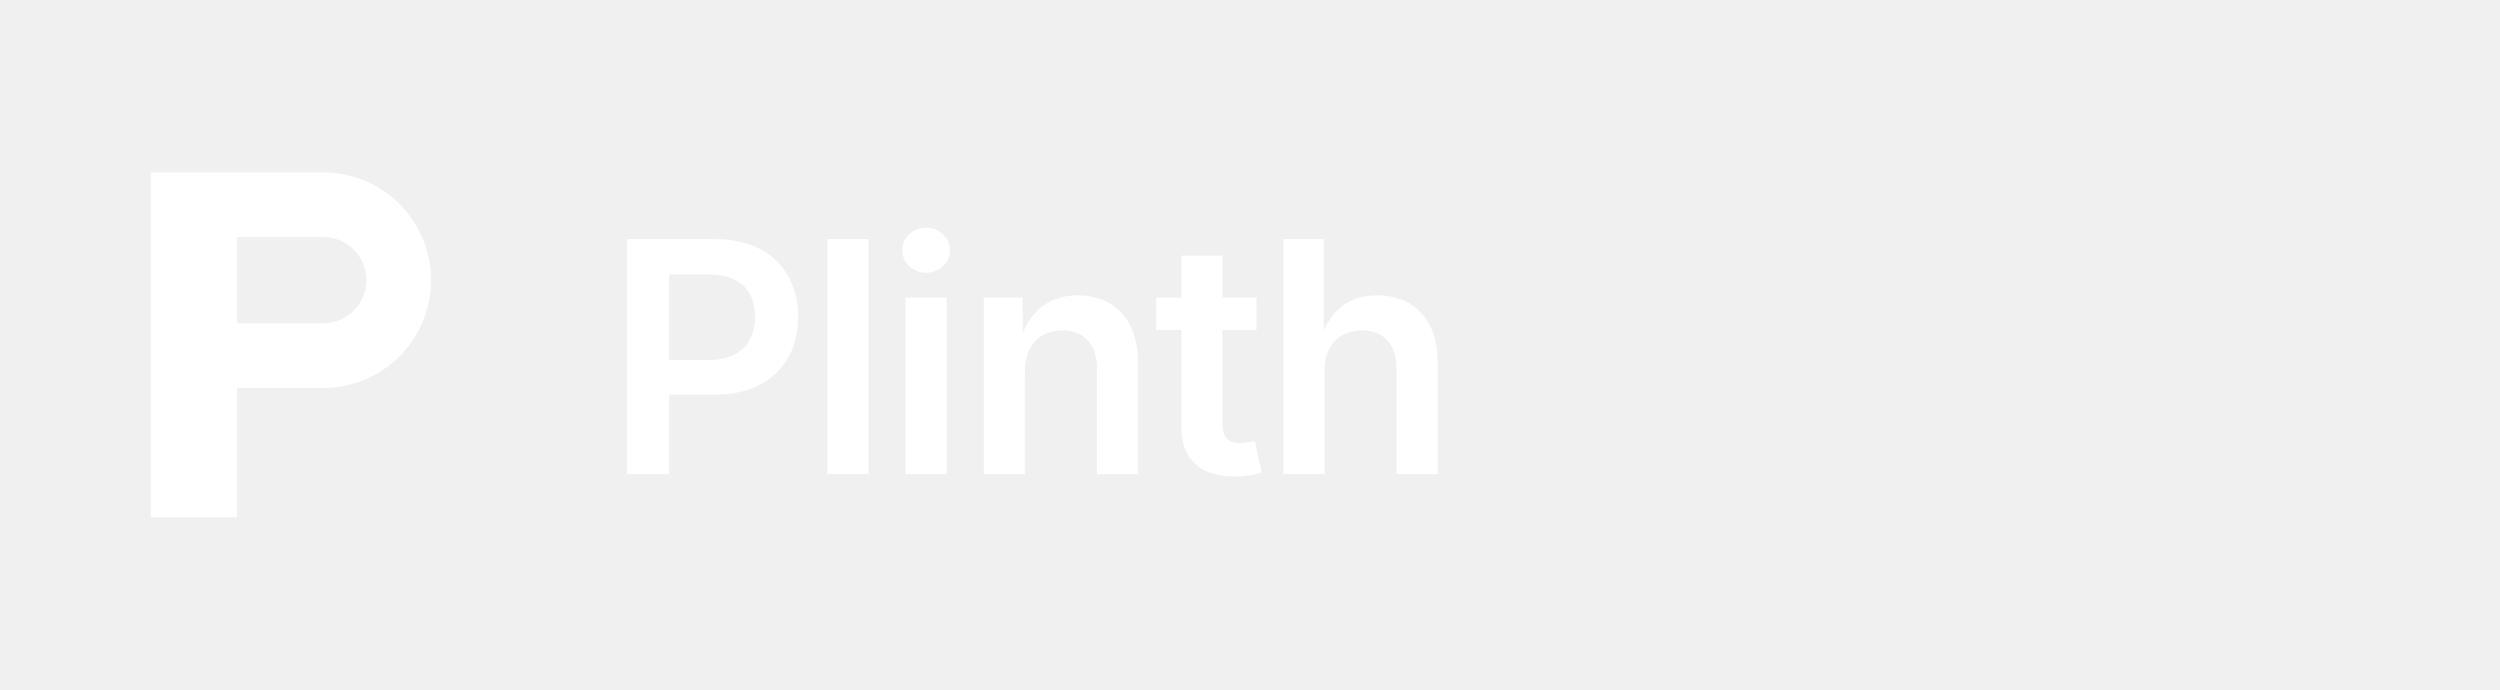
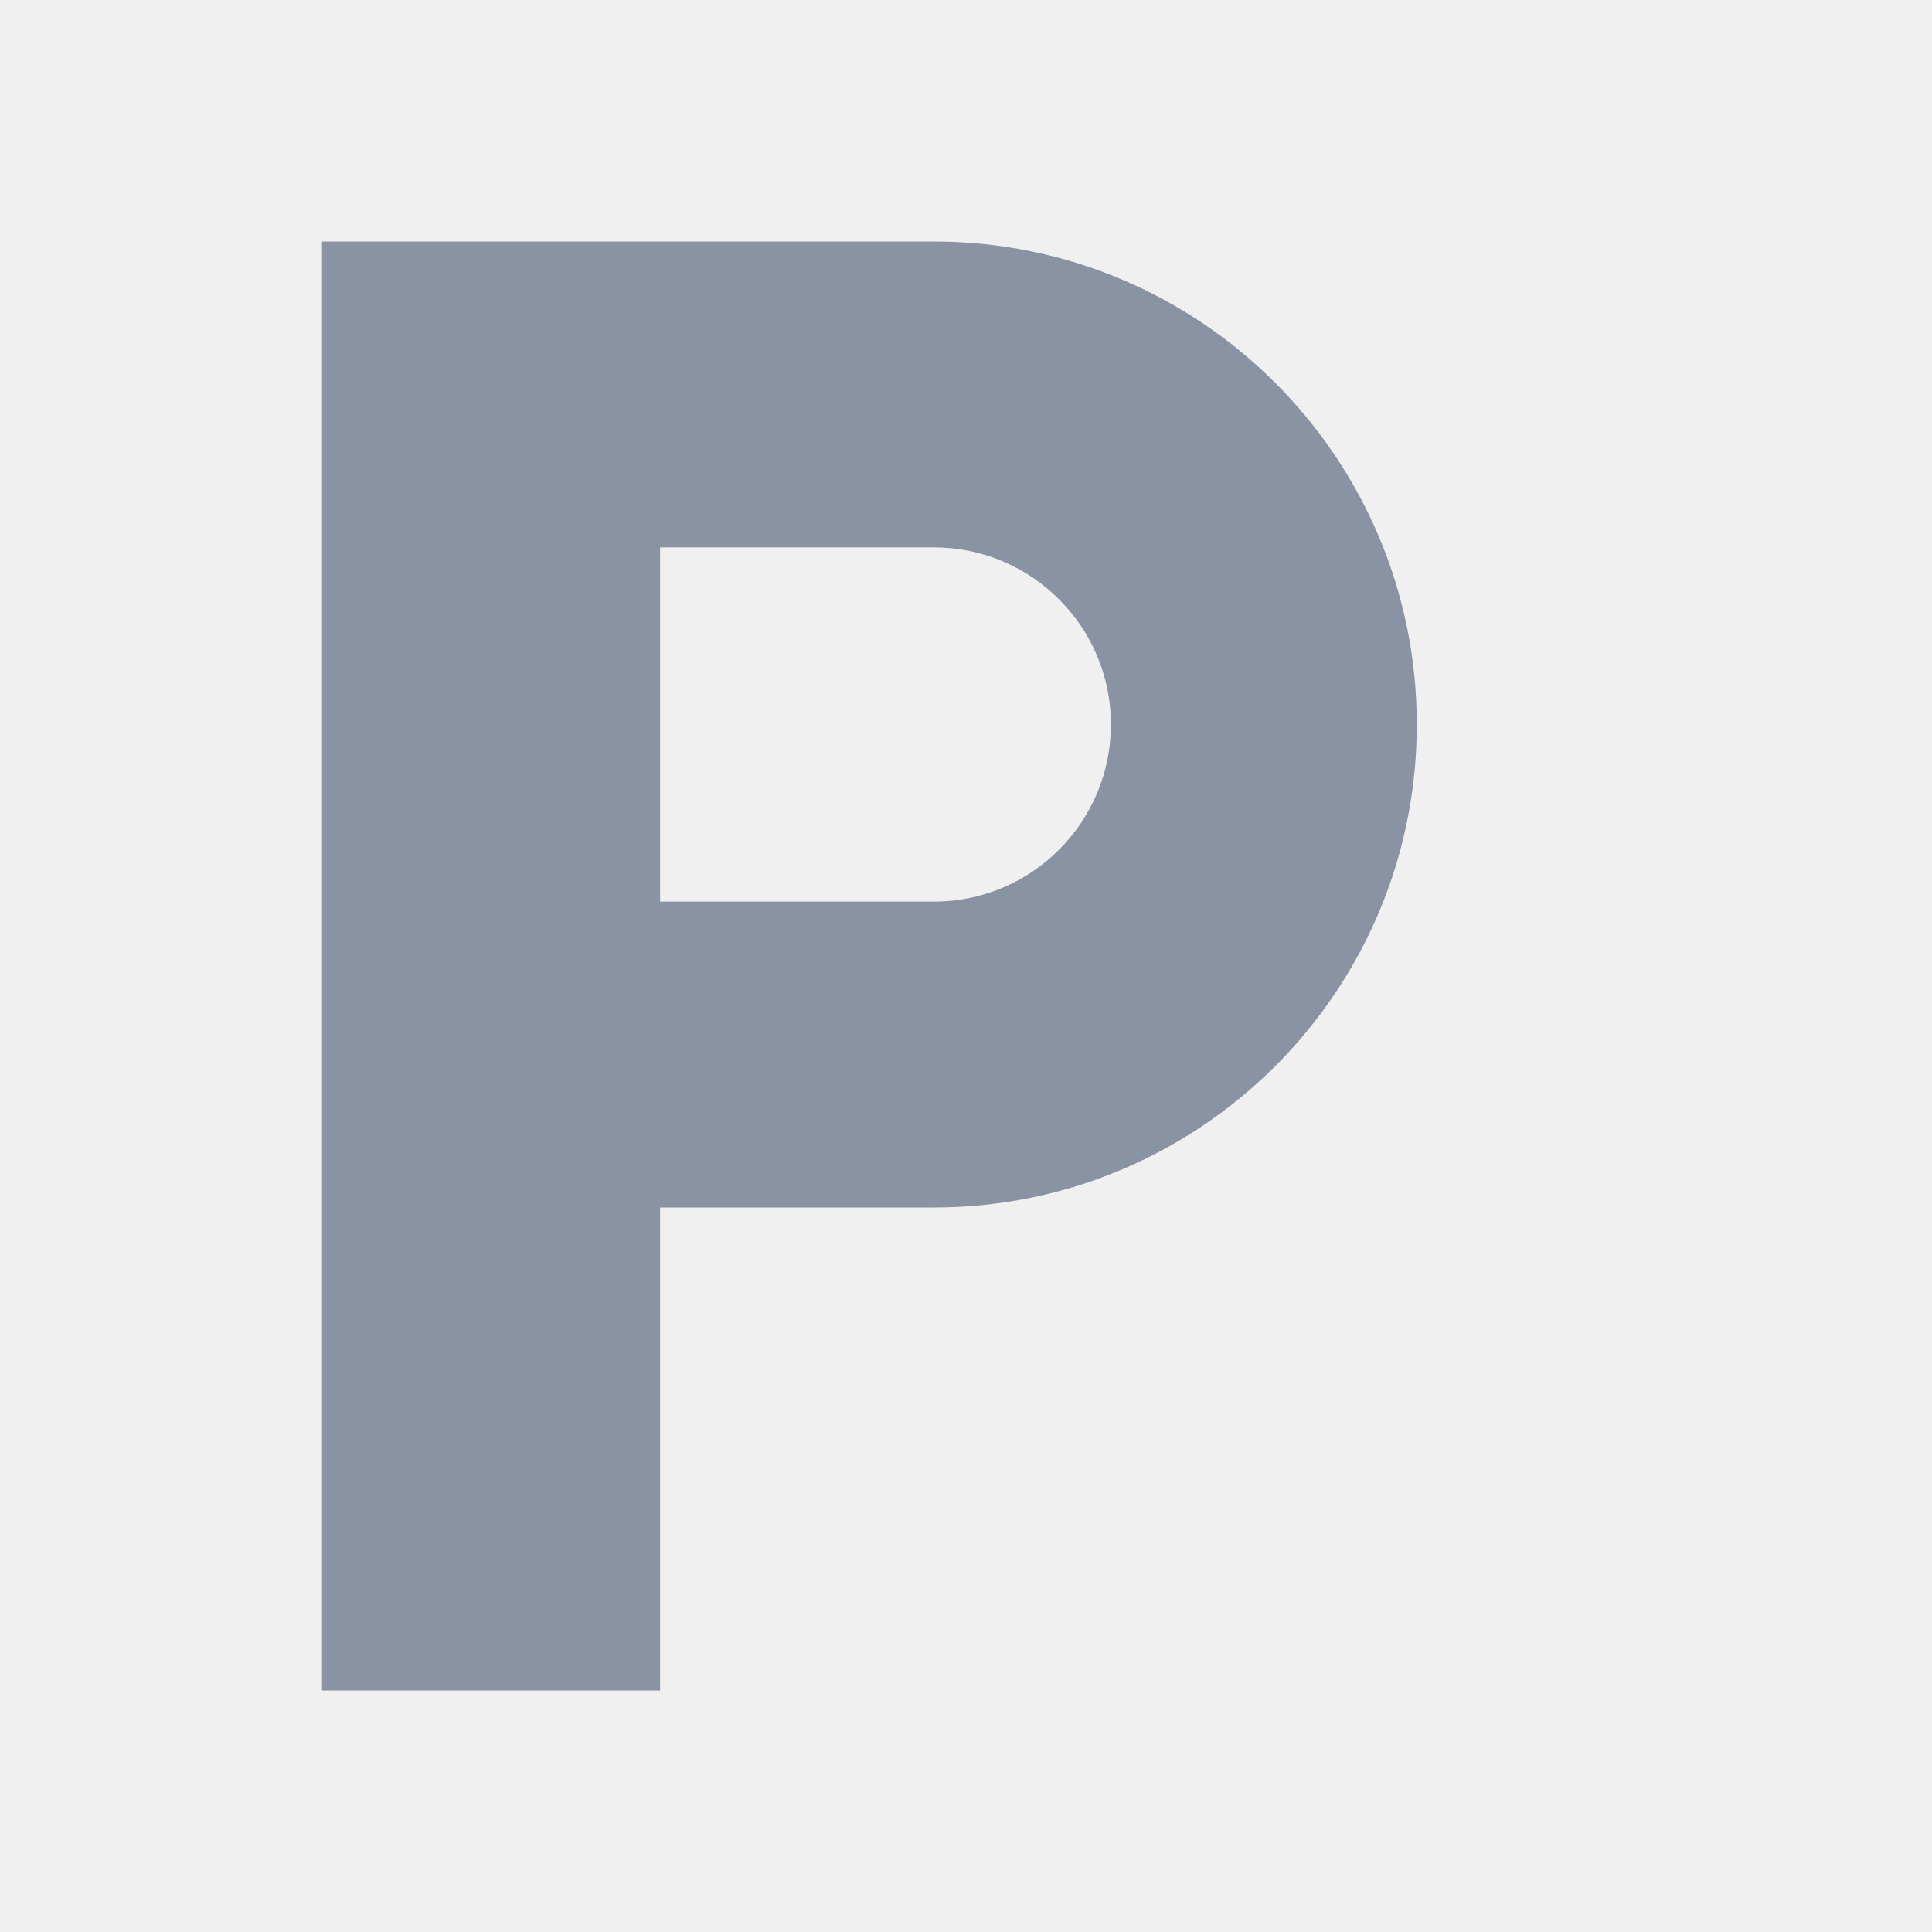
- <svg xmlns="http://www.w3.org/2000/svg" viewBox="0 0 116 32" fill="#fff" role="img" aria-label="Plinth (placeholder brand)">
-   <path d="M7 24V8h8a5 5 0 0 1 0 10h-4v6zm4-9h4a2 2 0 0 0 0-4h-4z" />
-   <text x="28" y="22" font-family="Inter, system-ui, sans-serif" font-size="15" font-weight="600" letter-spacing="-.3">Plinth</text>
+ <svg xmlns="http://www.w3.org/2000/svg" viewBox="0 0 24 24" fill="#8a93a3" role="img" aria-label="Plinth (placeholder brand)">
+   <path d="M4 21V3h7.6a6 6 0 0 1 0 12H8.2v6zm4.2-9.8h3.4a2.2 2.2 0 0 0 0-4.4H8.2z" />
</svg>
